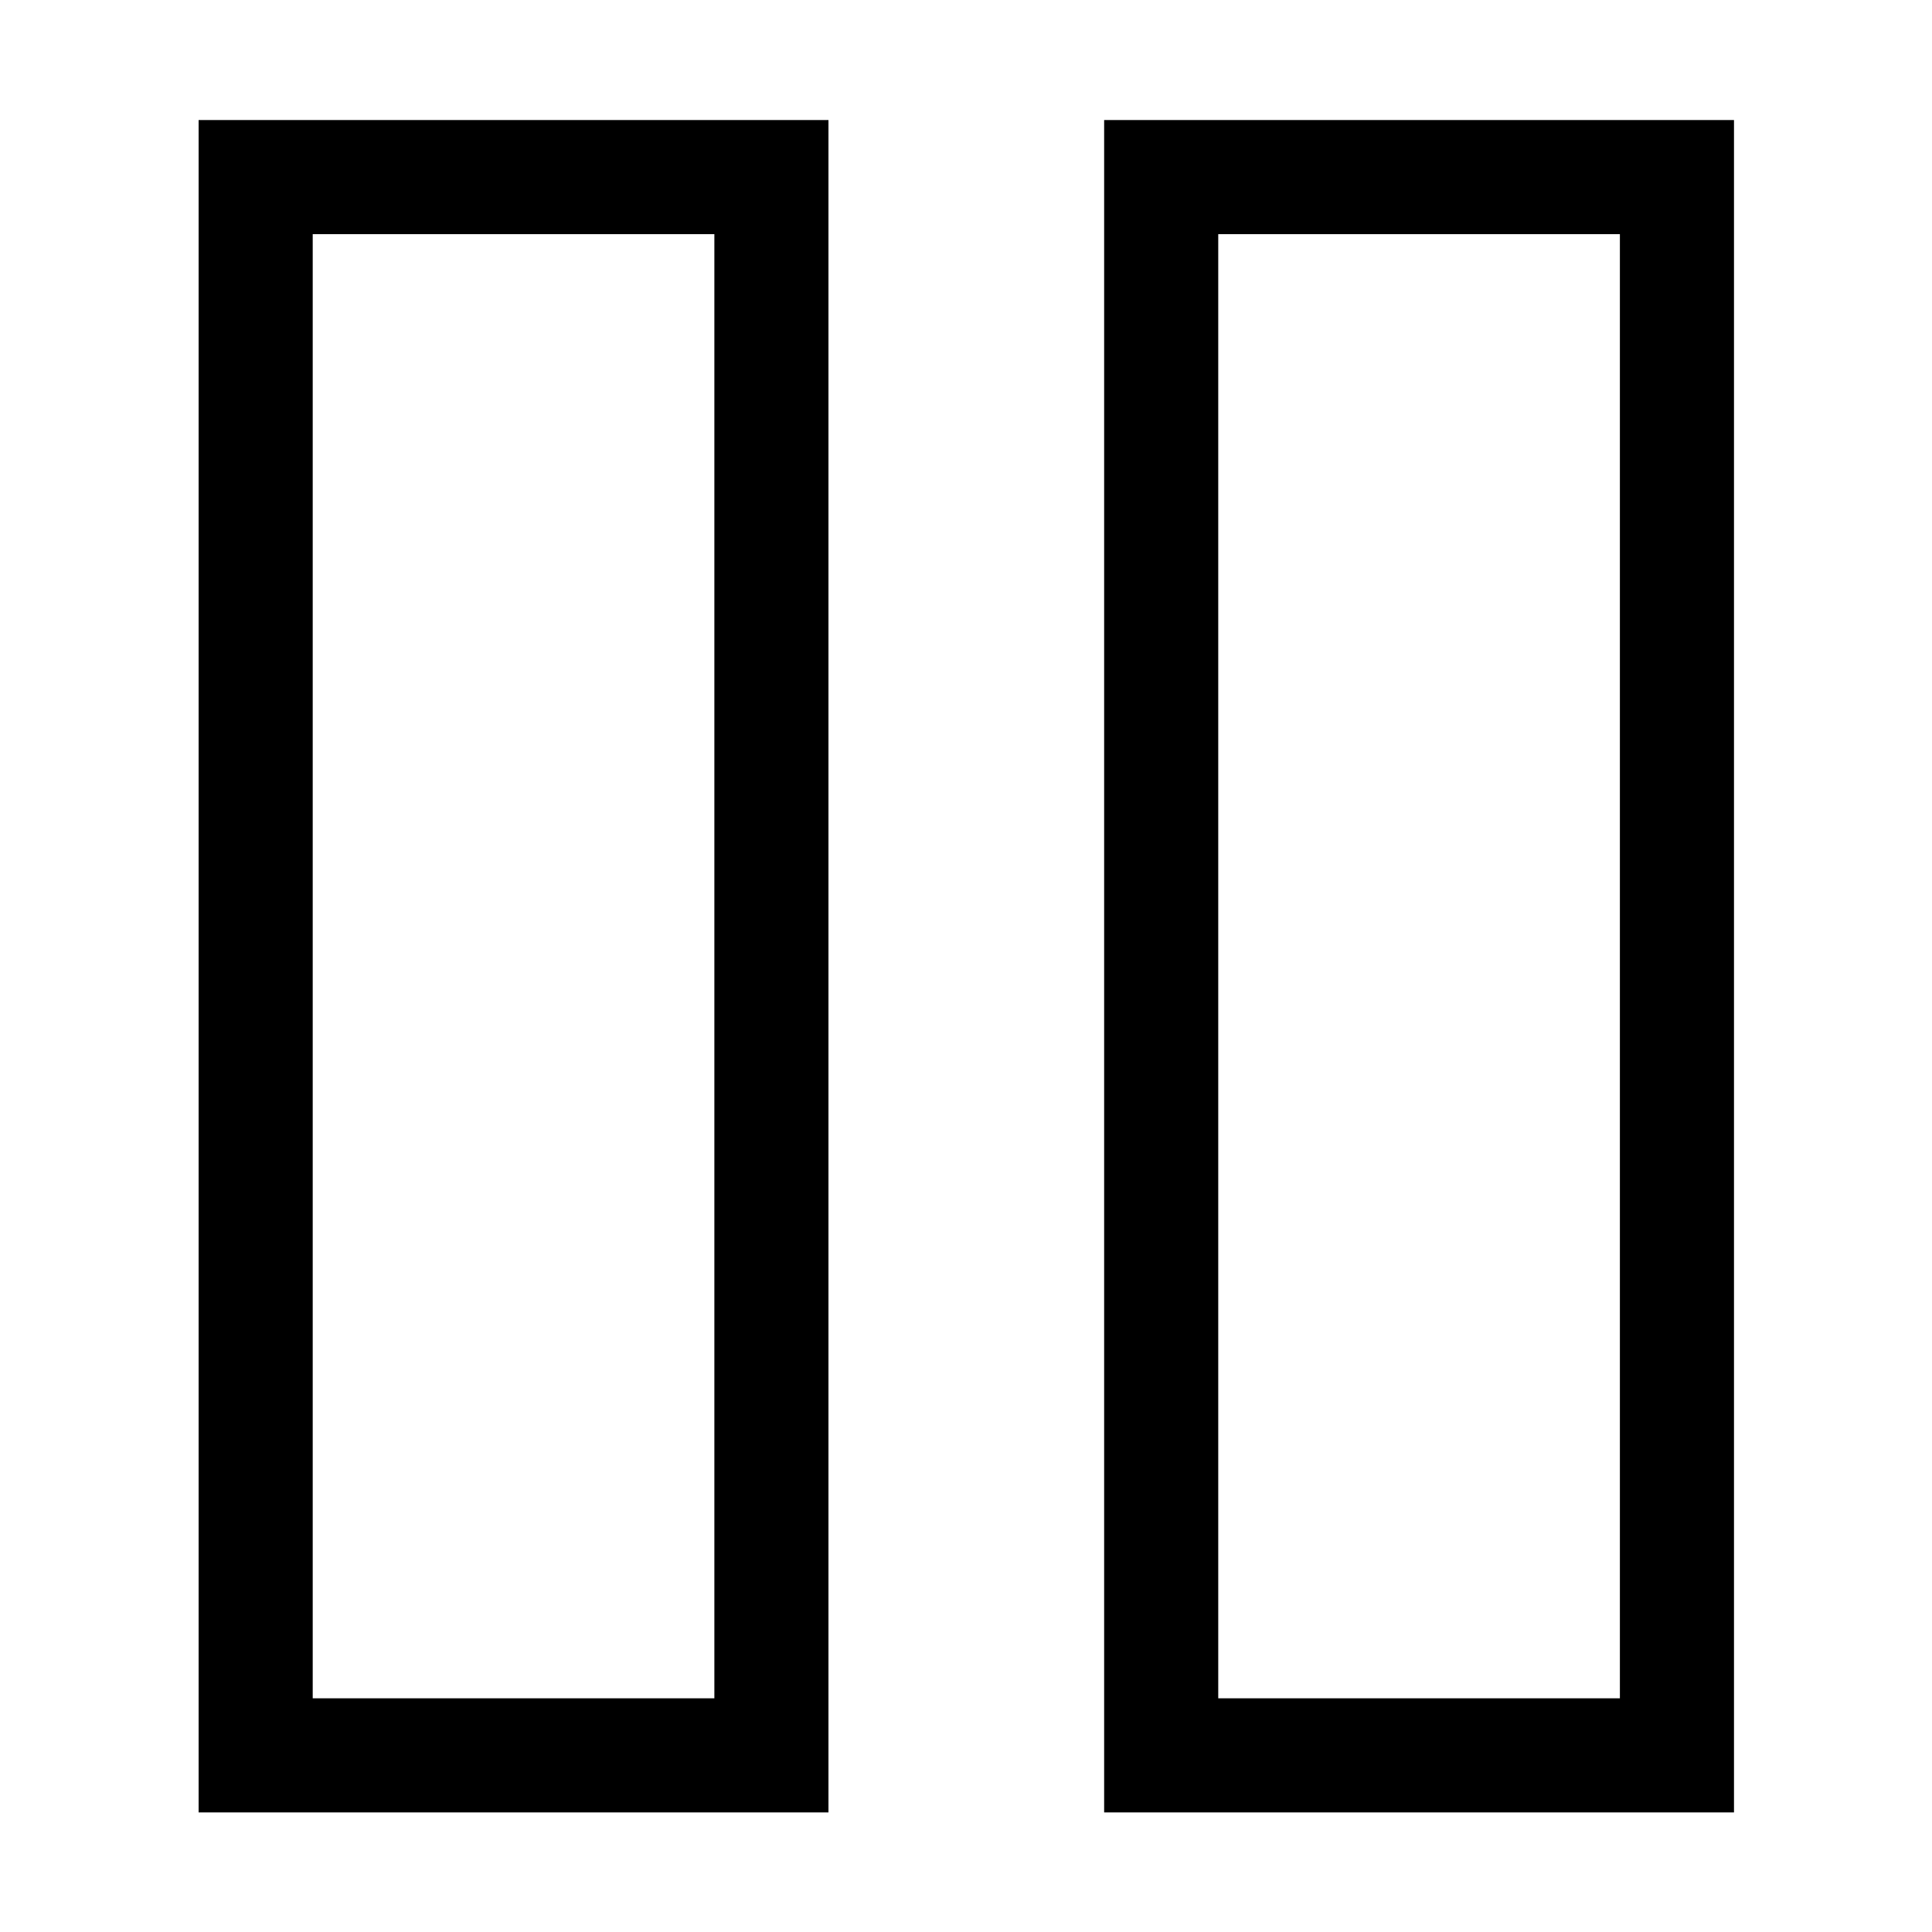
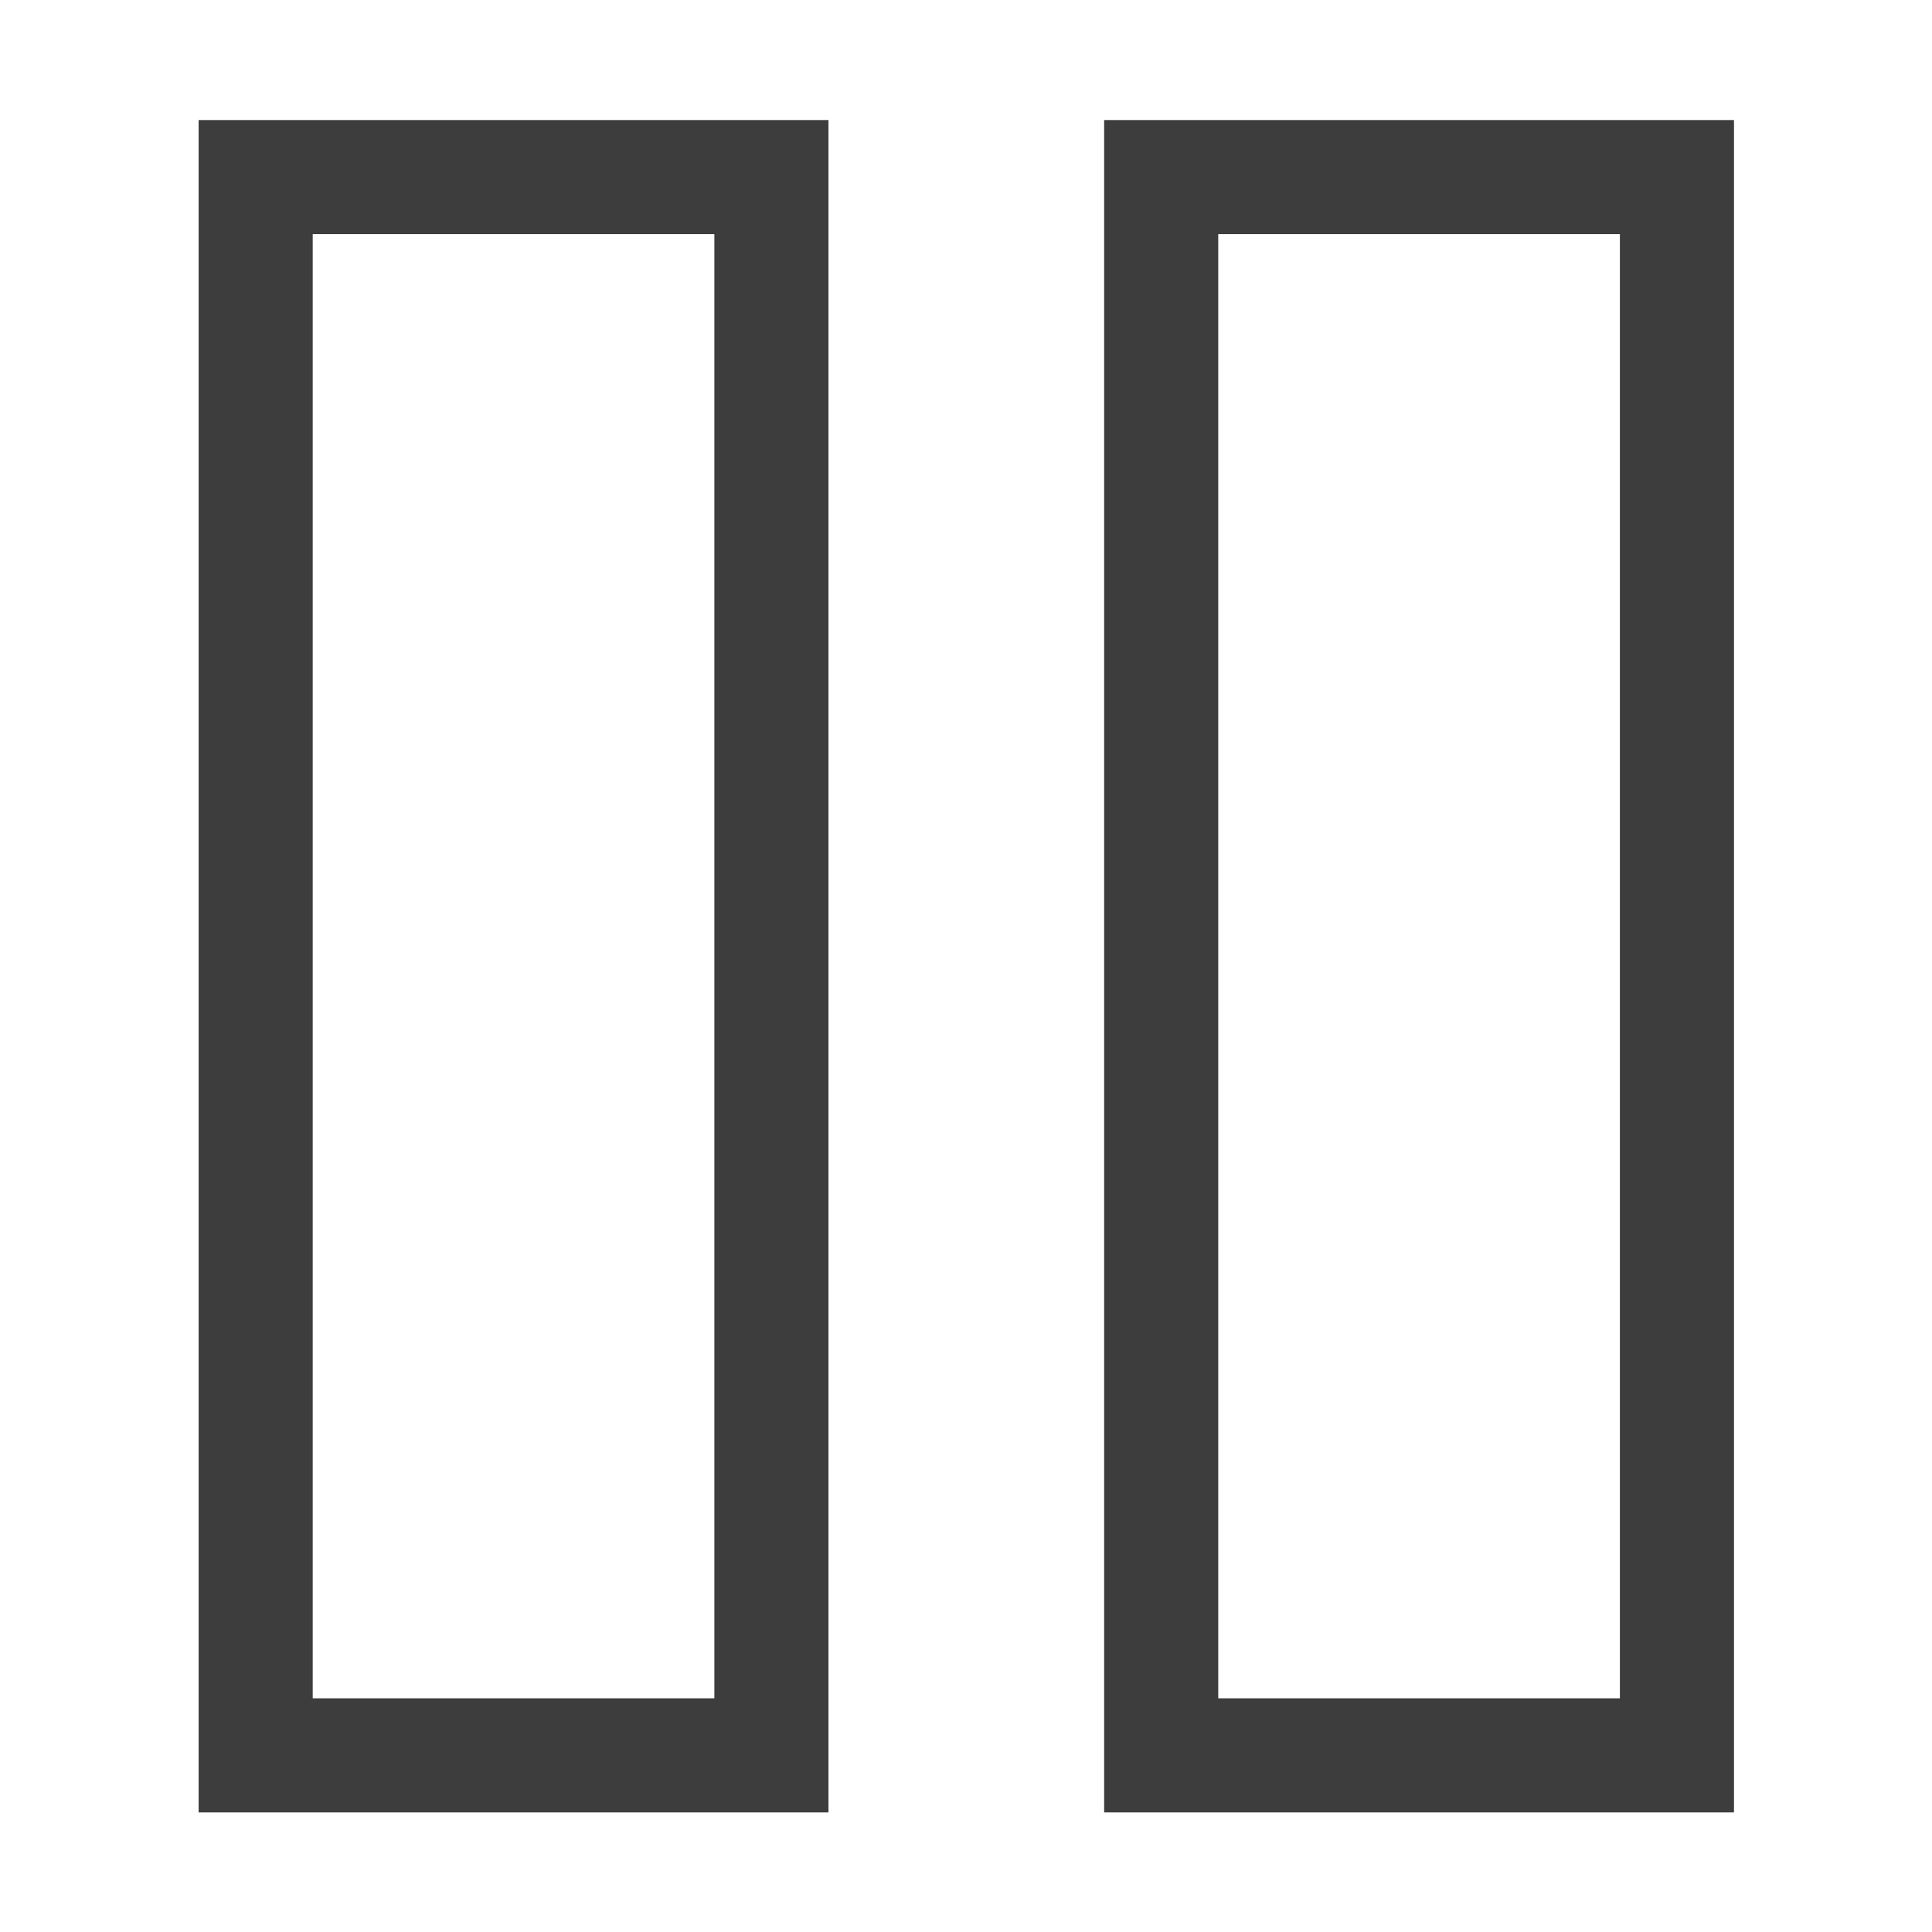
<svg xmlns="http://www.w3.org/2000/svg" width="16" height="16" viewBox="0 0 4.233 4.233" version="1.1" id="svg8">
  <defs id="defs2" />
  <g id="layer1" transform="translate(0,-292.7666)">
    <g id="g825" transform="rotate(90,2.085661,294.9143)" style="fill:none;stroke:#000000;stroke-width:0.1;stroke-miterlimit:4;stroke-dasharray:none">
      <g id="g820" transform="translate(0.02893268)">
        <g id="g828" transform="translate(0.1240321,-5.111776e-6)">
-           <g id="g819" transform="rotate(90,1.852083,294.9329)">
-             <rect style="opacity:1;fill:none;fill-opacity:1;stroke:#000000;stroke-width:0.25;stroke-miterlimit:4;stroke-dasharray:none" id="rect815" width="1.13" height="3.458" x="0.245" y="293.154" />
-             <rect y="293.154" x="2.229" height="3.458" width="1.13" id="rect824" style="opacity:1;fill:none;fill-opacity:1;stroke:#000000;stroke-width:0.25;stroke-miterlimit:4;stroke-dasharray:none" />
+           <g id="g819" transform="rotate(90,1.852083,294.9329)" style="stroke:#3d3d3d;stroke-opacity:1">
+             <rect style="opacity:1;fill:none;fill-opacity:1;stroke:#3d3d3d;stroke-width:0.25;stroke-miterlimit:4;stroke-dasharray:none;stroke-opacity:1" id="rect815" width="1.13" height="3.458" x="0.245" y="293.154" />
+             <rect y="293.154" x="2.229" height="3.458" width="1.13" id="rect824" style="opacity:1;fill:none;fill-opacity:1;stroke:#3d3d3d;stroke-width:0.25;stroke-miterlimit:4;stroke-dasharray:none;stroke-opacity:1" />
          </g>
        </g>
      </g>
    </g>
  </g>
</svg>
